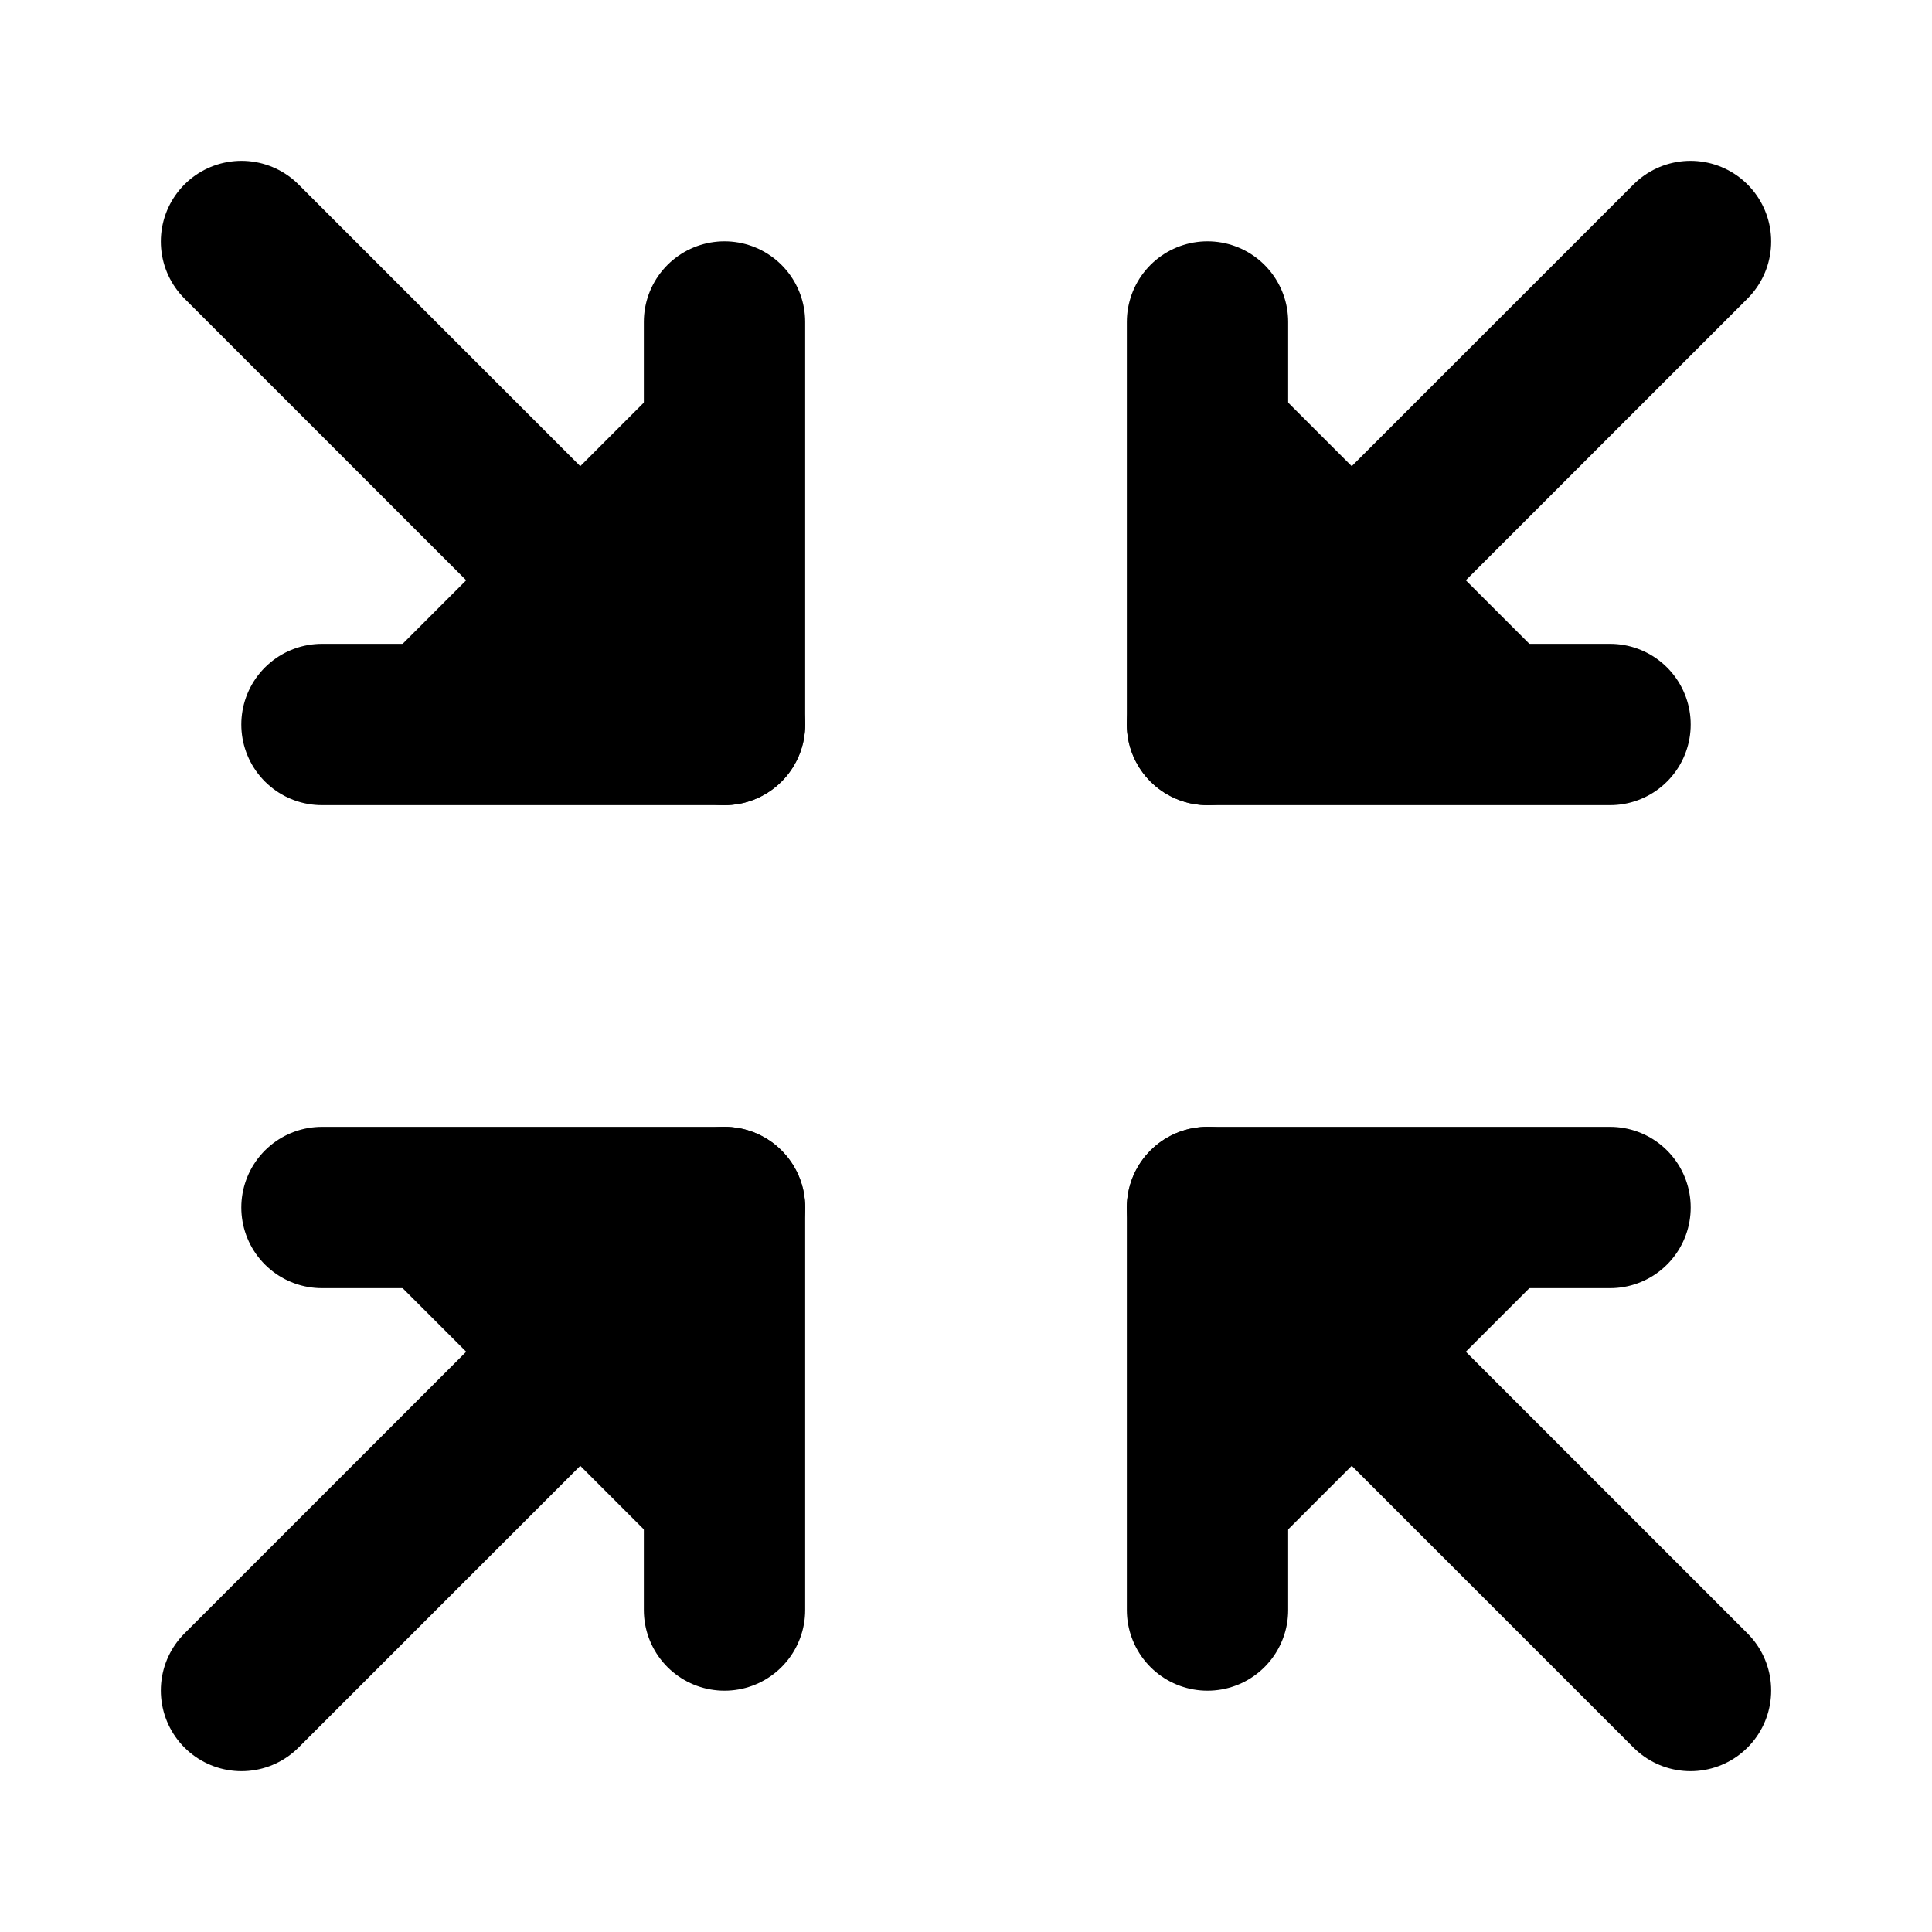
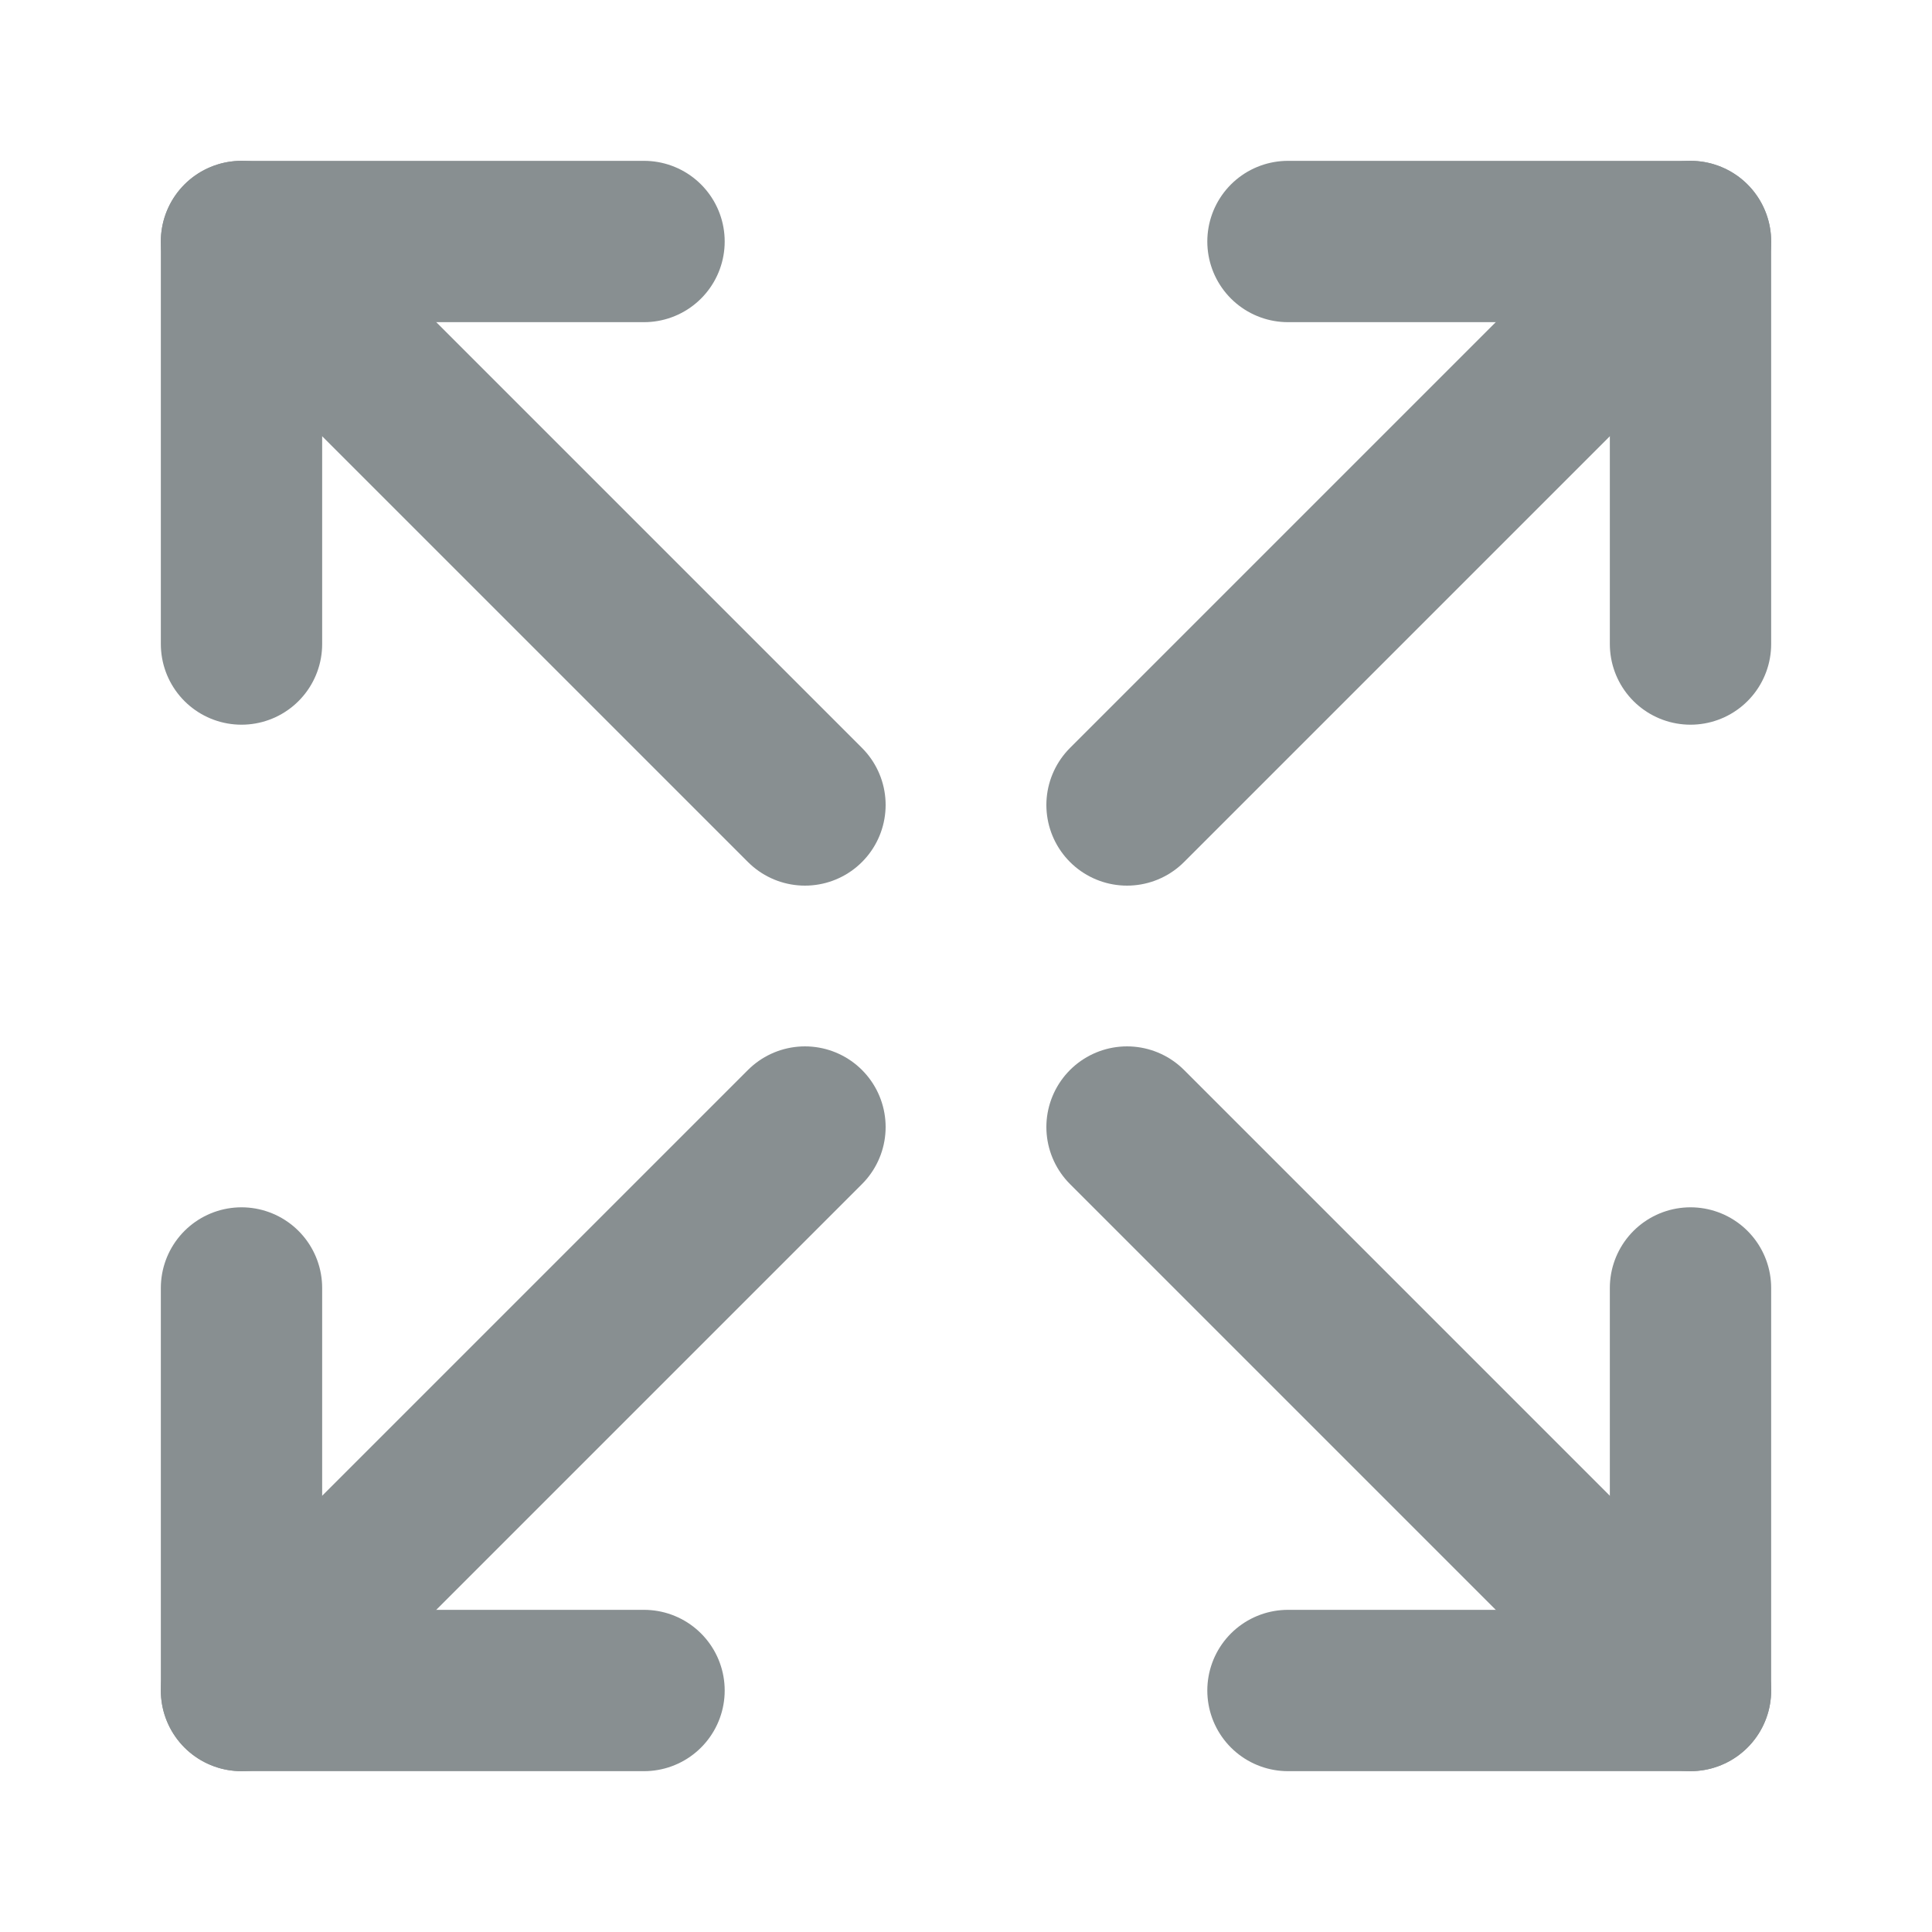
- <svg xmlns="http://www.w3.org/2000/svg" width="20" height="20" viewBox="0 0 20 20" fill="currentColor">
-   <path d="M16.667 7.5H12.5V3.333" stroke="currentColor" stroke-width="1.67" stroke-linecap="round" stroke-linejoin="round" />
-   <path d="M3.333 7.5H7.5V3.333" stroke="currentColor" stroke-width="1.67" stroke-linecap="round" stroke-linejoin="round" />
-   <path d="M3.333 12.5H7.5V16.667" stroke="currentColor" stroke-width="1.67" stroke-linecap="round" stroke-linejoin="round" />
-   <path d="M16.667 12.5H12.5V16.667" stroke="currentColor" stroke-width="1.67" stroke-linecap="round" stroke-linejoin="round" />
-   <path d="M12.5 7.5L17.5 2.5" stroke="currentColor" stroke-width="1.67" stroke-linecap="round" stroke-linejoin="round" />
-   <path d="M7.5 7.5L2.5 2.5" stroke="currentColor" stroke-width="1.67" stroke-linecap="round" stroke-linejoin="round" />
-   <path d="M7.5 12.5L2.5 17.5" stroke="currentColor" stroke-width="1.67" stroke-linecap="round" stroke-linejoin="round" />
-   <path d="M12.5 12.5L17.5 17.5" stroke="currentColor" stroke-width="1.67" stroke-linecap="round" stroke-linejoin="round" />
+ <svg xmlns="http://www.w3.org/2000/svg" width="20" height="20" viewBox="0 0 20 20" fill="none">
+   <path d="M13.333 2.5H17.5V6.667" stroke="#888F91" stroke-width="1.67" stroke-linecap="round" stroke-linejoin="round" />
+   <path d="M6.667 2.5H2.5V6.667" stroke="#888F91" stroke-width="1.67" stroke-linecap="round" stroke-linejoin="round" />
+   <path d="M6.667 17.5H2.5V13.333" stroke="#888F91" stroke-width="1.67" stroke-linecap="round" stroke-linejoin="round" />
+   <path d="M13.333 17.5H17.5V13.333" stroke="#888F91" stroke-width="1.67" stroke-linecap="round" stroke-linejoin="round" />
+   <path d="M17.5 2.5L11.667 8.333" stroke="#888F91" stroke-width="1.67" stroke-linecap="round" stroke-linejoin="round" />
+   <path d="M2.5 2.5L8.333 8.333" stroke="#888F91" stroke-width="1.67" stroke-linecap="round" stroke-linejoin="round" />
+   <path d="M2.5 17.5L8.333 11.667" stroke="#888F91" stroke-width="1.67" stroke-linecap="round" stroke-linejoin="round" />
+   <path d="M17.5 17.5L11.667 11.667" stroke="#888F91" stroke-width="1.67" stroke-linecap="round" stroke-linejoin="round" />
</svg>
